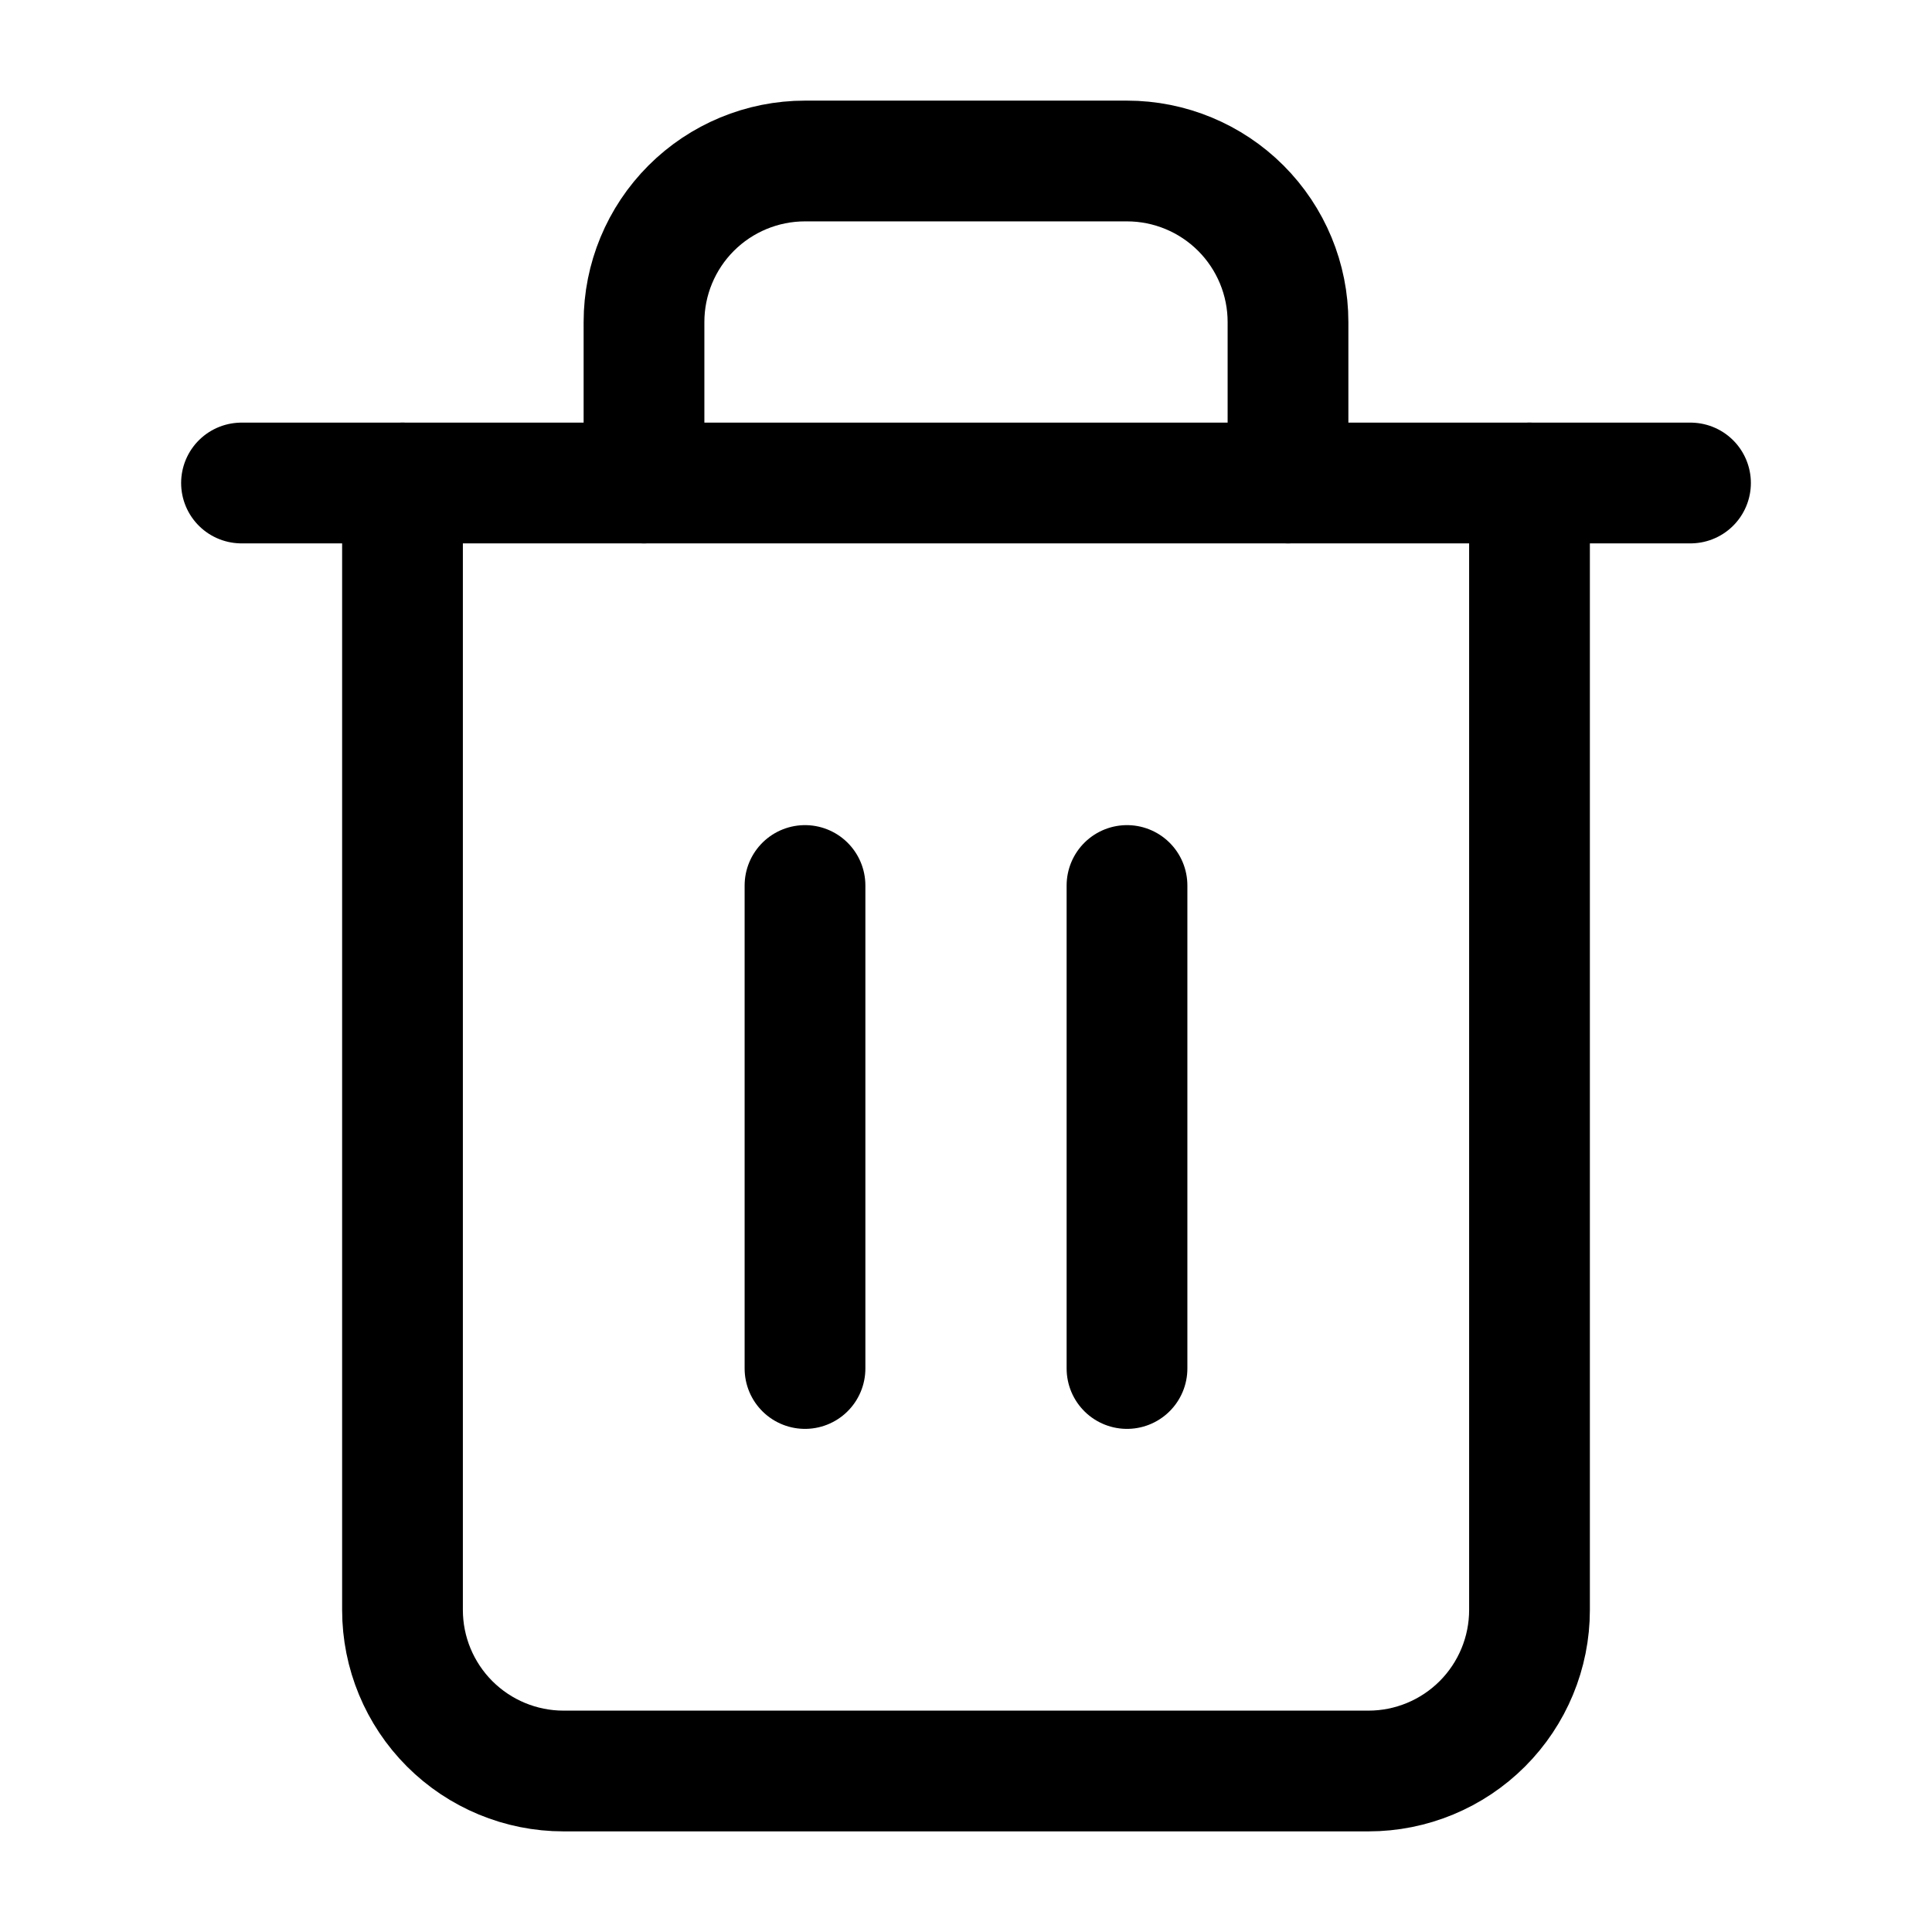
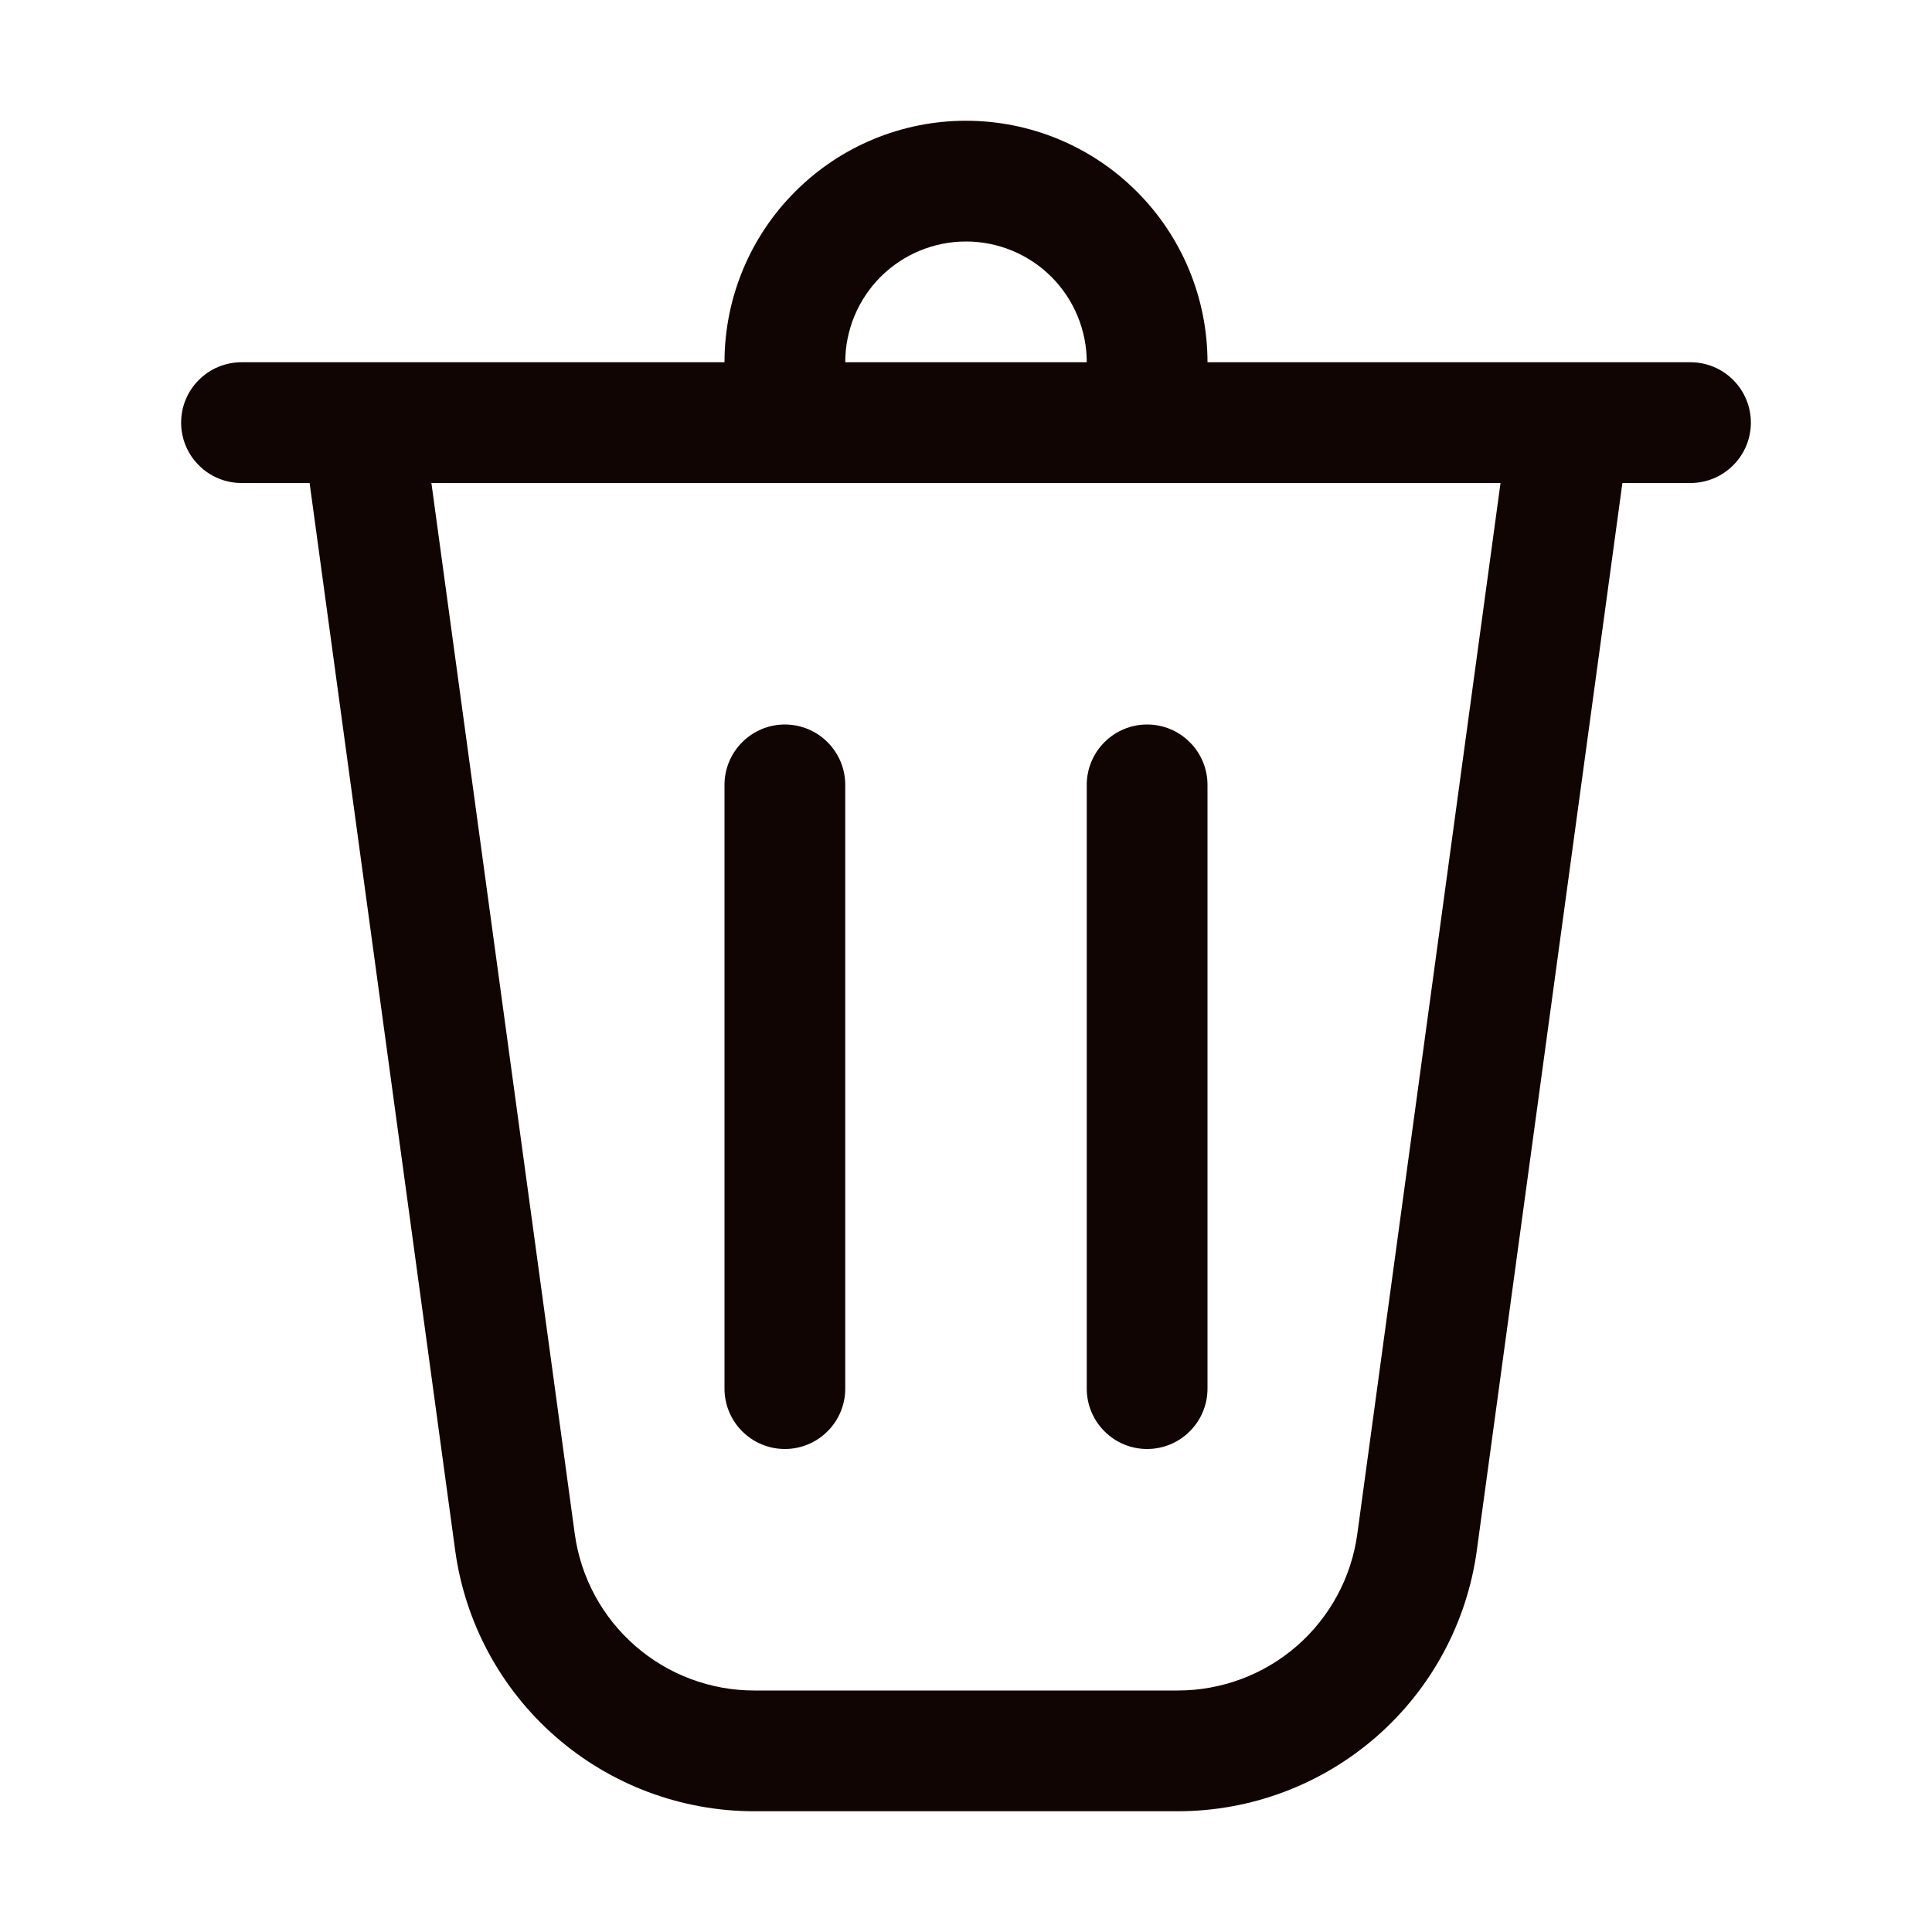
<svg xmlns="http://www.w3.org/2000/svg" width="24" height="24" viewBox="0 0 24 24" fill="none">
-   <path d="M3 6H5H21" stroke="black" stroke-width="1.5" stroke-linecap="round" stroke-linejoin="round" />
-   <path d="M19 6V20C19 20.53 18.789 21.039 18.414 21.414C18.039 21.789 17.53 22 17 22H7C6.47 22 5.961 21.789 5.586 21.414C5.211 21.039 5 20.53 5 20V6M8 6V4C8 3.47 8.211 2.961 8.586 2.586C8.961 2.211 9.47 2 10 2H14C14.53 2 15.039 2.211 15.414 2.586C15.789 2.961 16 3.47 16 4V6" stroke="black" stroke-width="1.5" stroke-linecap="round" stroke-linejoin="round" />
-   <path d="M10 11V17" stroke="black" stroke-width="1.5" stroke-linecap="round" stroke-linejoin="round" />
-   <path d="M14 11V17" stroke="black" stroke-width="1.5" stroke-linecap="round" stroke-linejoin="round" />
+   <path d="M10.5 4.5H13.5C13.5 4.102 13.342 3.721 13.061 3.439C12.779 3.158 12.398 3 12 3C11.602 3 11.221 3.158 10.939 3.439C10.658 3.721 10.5 4.102 10.5 4.5ZM9 4.5C9 3.704 9.316 2.941 9.879 2.379C10.441 1.816 11.204 1.5 12 1.5C12.796 1.5 13.559 1.816 14.121 2.379C14.684 2.941 15 3.704 15 4.5H21C21.199 4.5 21.39 4.579 21.53 4.72C21.671 4.86 21.75 5.051 21.75 5.25C21.75 5.449 21.671 5.64 21.53 5.78C21.39 5.921 21.199 6 21 6H20.154L18.346 19.257C18.224 20.155 17.78 20.979 17.097 21.575C16.414 22.171 15.538 22.5 14.631 22.5H9.369C8.462 22.5 7.586 22.171 6.903 21.575C6.22 20.979 5.776 20.155 5.654 19.257L3.846 6H3C2.801 6 2.61 5.921 2.47 5.78C2.329 5.64 2.25 5.449 2.25 5.25C2.25 5.051 2.329 4.86 2.47 4.72C2.61 4.579 2.801 4.5 3 4.5H9ZM10.5 9.75C10.5 9.551 10.421 9.36 10.28 9.22C10.14 9.079 9.949 9 9.75 9C9.551 9 9.36 9.079 9.22 9.22C9.079 9.36 9 9.551 9 9.75V17.25C9 17.449 9.079 17.64 9.22 17.78C9.36 17.921 9.551 18 9.75 18C9.949 18 10.14 17.921 10.28 17.78C10.421 17.64 10.5 17.449 10.5 17.25V9.75ZM14.25 9C14.449 9 14.64 9.079 14.78 9.22C14.921 9.36 15 9.551 15 9.75V17.25C15 17.449 14.921 17.64 14.78 17.78C14.64 17.921 14.449 18 14.25 18C14.051 18 13.86 17.921 13.72 17.78C13.579 17.64 13.5 17.449 13.5 17.25V9.75C13.5 9.551 13.579 9.36 13.72 9.22C13.86 9.079 14.051 9 14.25 9ZM7.14 19.055C7.214 19.593 7.48 20.087 7.89 20.445C8.3 20.803 8.825 21 9.369 21H14.631C15.175 21 15.701 20.803 16.111 20.446C16.521 20.088 16.788 19.594 16.861 19.055L18.64 6H5.359L7.14 19.055Z" fill="#100503" />
</svg>
